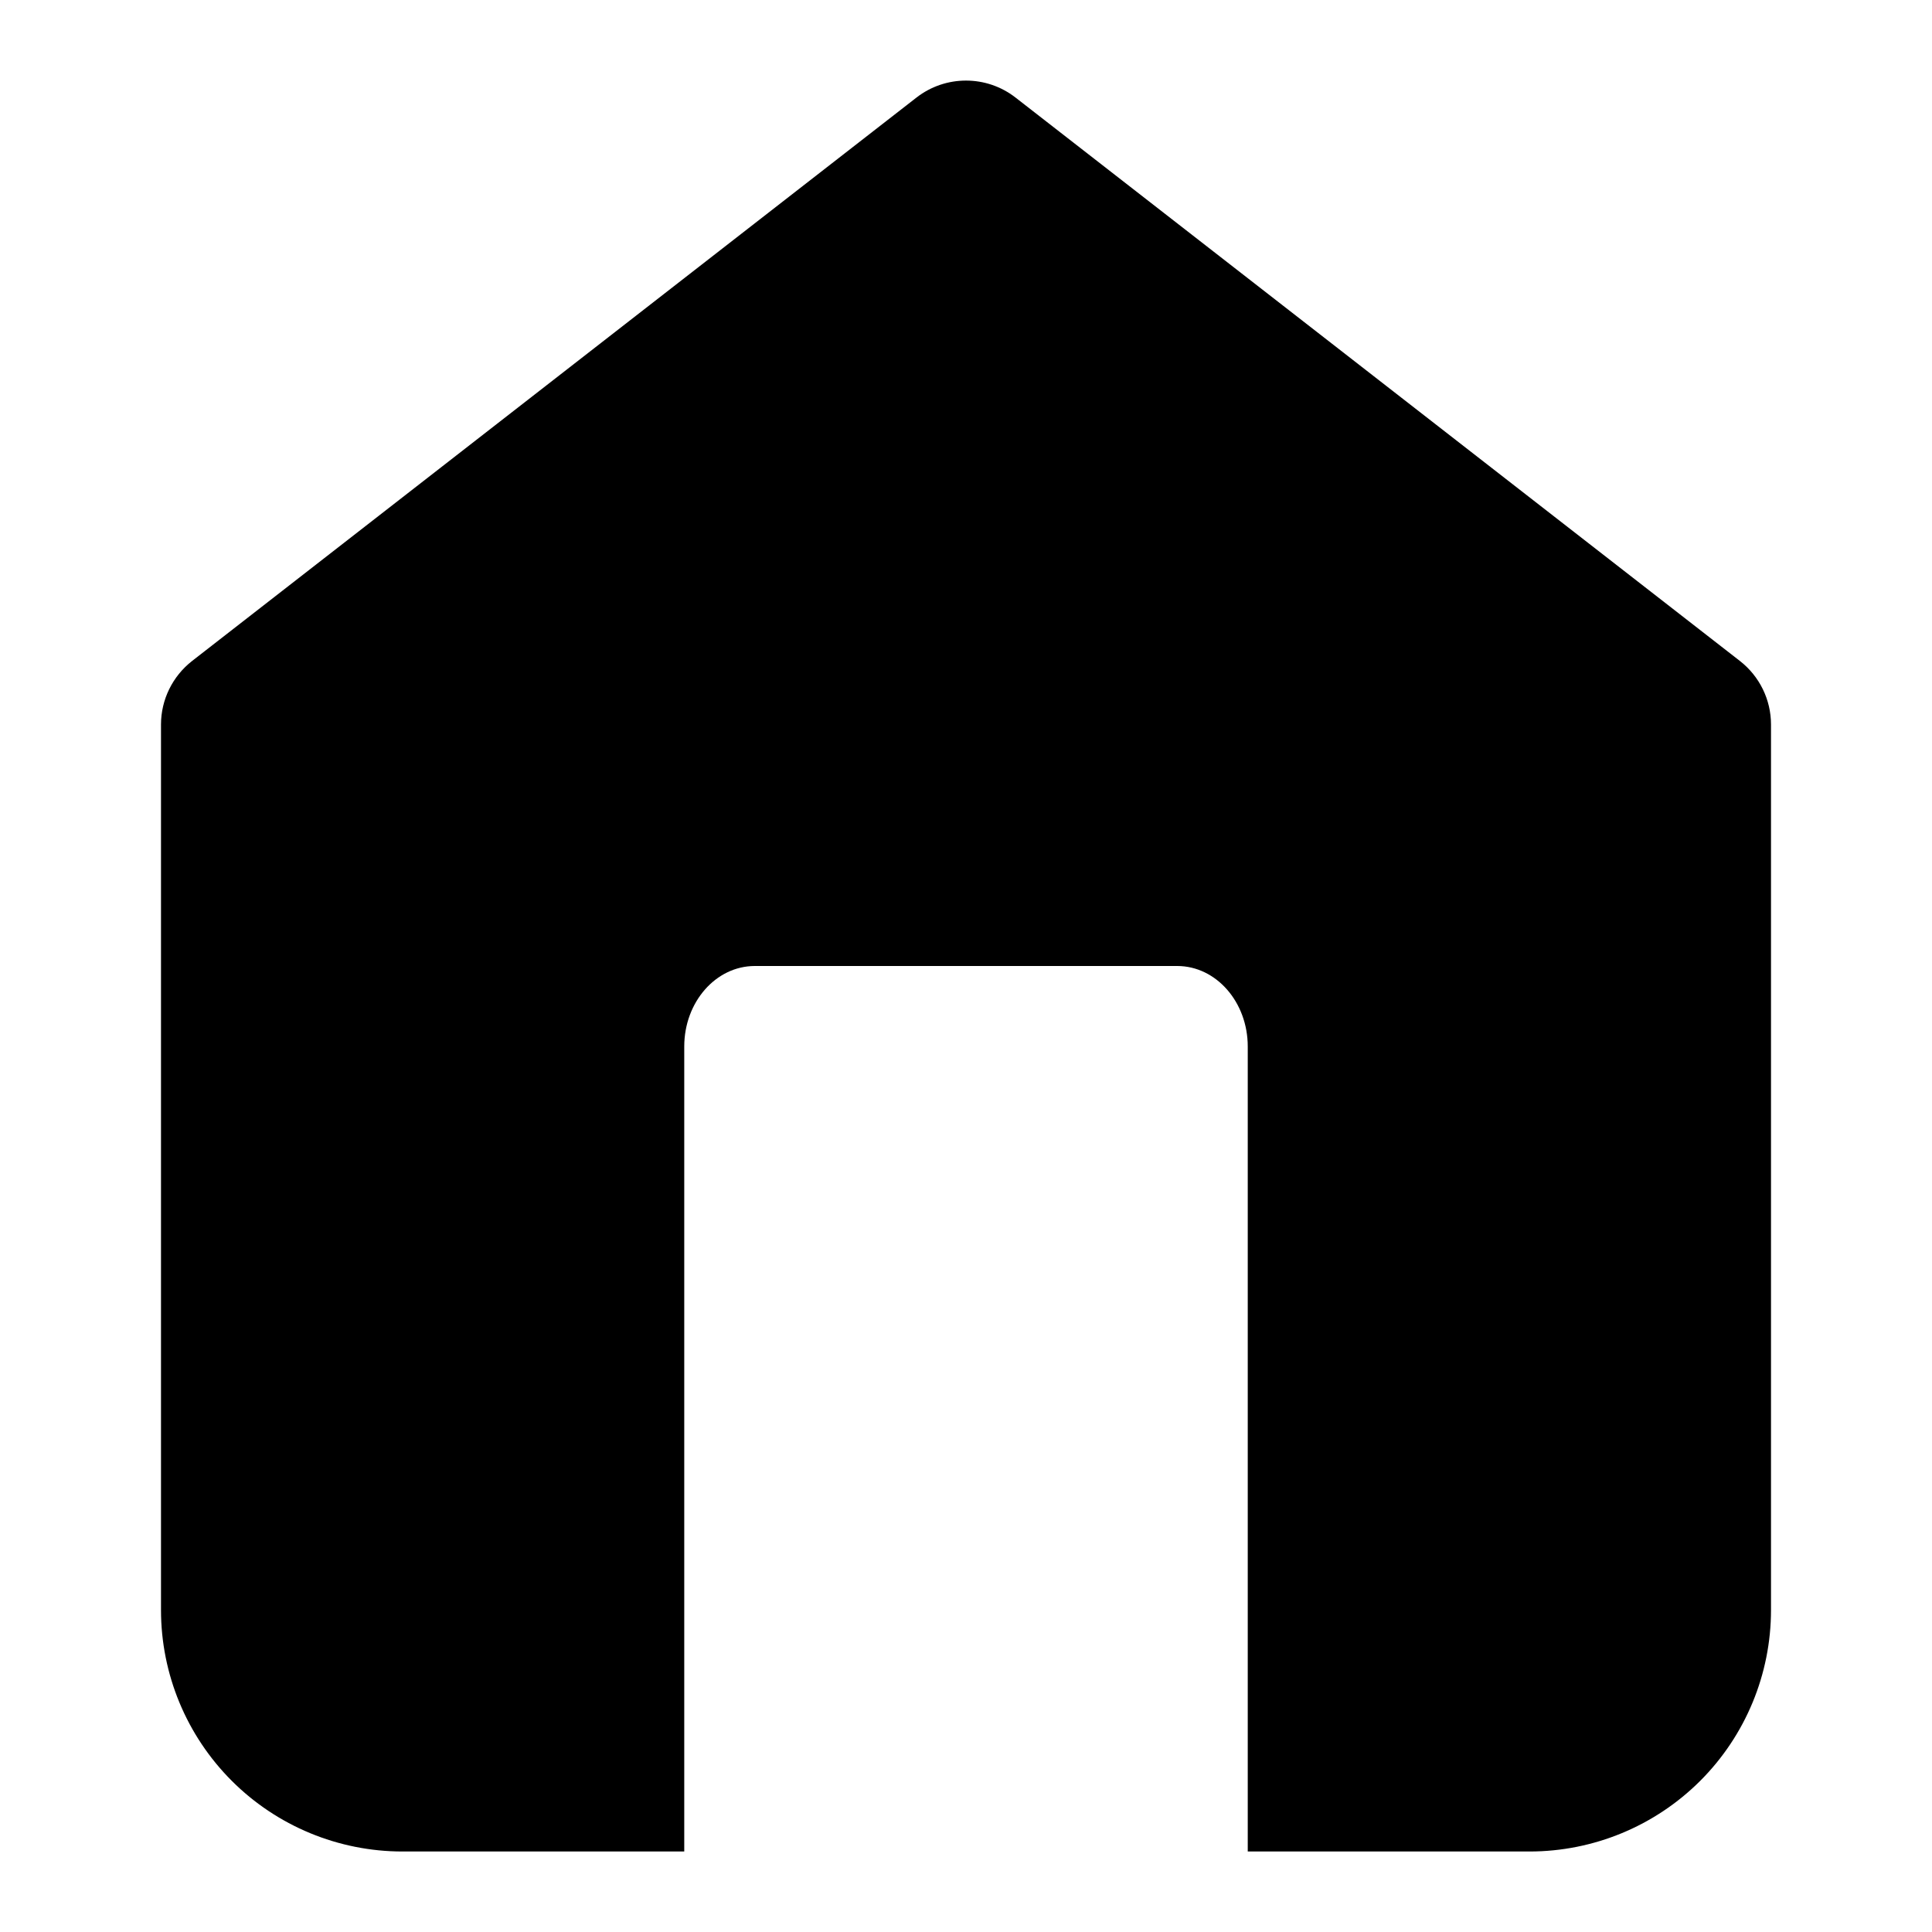
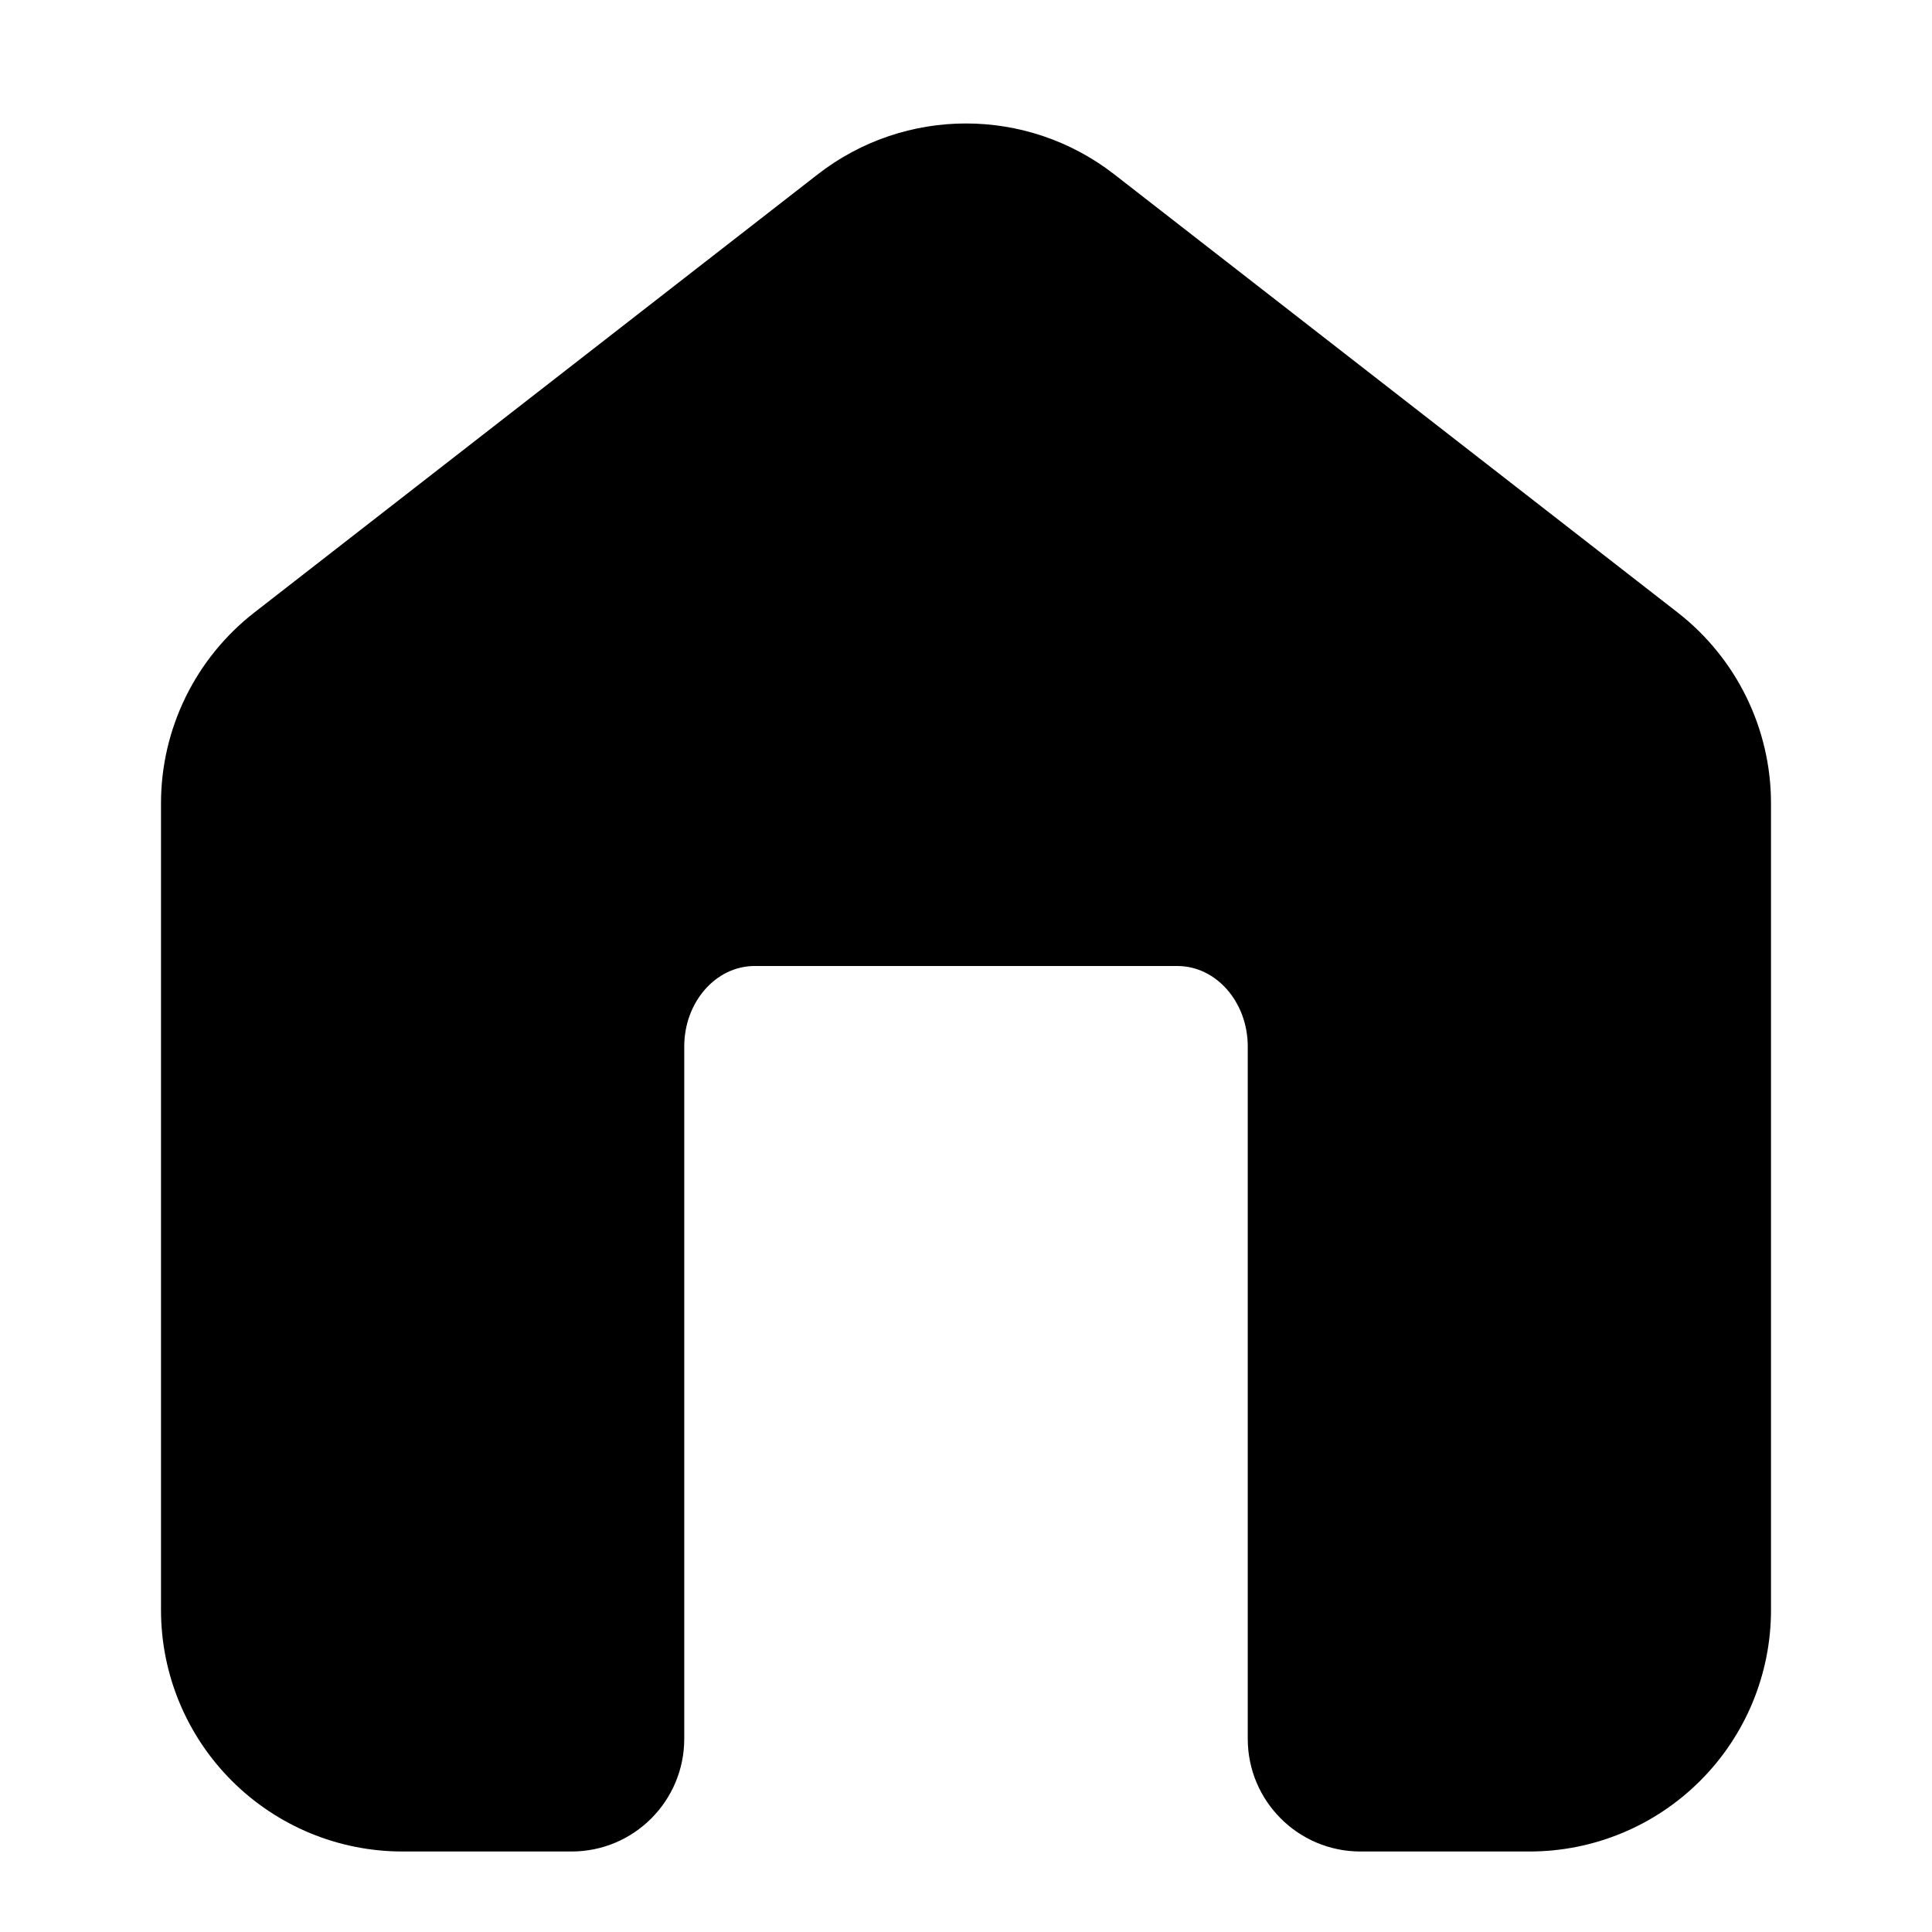
<svg xmlns="http://www.w3.org/2000/svg" viewBox="0 0 24 24" fill="none">
-   <path fill-rule="evenodd" clip-rule="evenodd" d="M11.386 1.211C11.747 0.931 12.253 0.931 12.614 1.211L21.614 8.211C21.858 8.401 22 8.692 22 9V20C22 20.796 21.684 21.559 21.121 22.122C20.558 22.684 19.796 23 19 23H15.5V13C15.5 12.448 15.108 12.001 14.625 12H9.375C8.892 12.001 8.5 12.448 8.5 13V23H5C4.204 23 3.441 22.684 2.879 22.122C2.316 21.559 2 20.796 2 20V9C2 8.692 2.143 8.401 2.386 8.211L11.386 1.211Z" fill="currentColor" />
+   <path d="M10.158 2.166C11.242 1.323 12.758 1.323 13.842 2.166L20.842 7.61C21.572 8.179 22 9.053 22 9.979V20C22 20.796 21.684 21.558 21.121 22.121C20.558 22.684 19.796 23 19 23H16.9C16.127 23 15.5 22.373 15.5 21.6V13C15.5 12.448 15.108 12 14.625 12H9.375C8.892 12 8.5 12.448 8.5 13V21.6C8.5 22.373 7.873 23 7.1 23H5C4.204 23 3.442 22.684 2.879 22.121C2.316 21.558 2 20.796 2 20V9.979C2 9.053 2.428 8.179 3.158 7.61L10.158 2.166Z" fill="currentColor" />
</svg>
